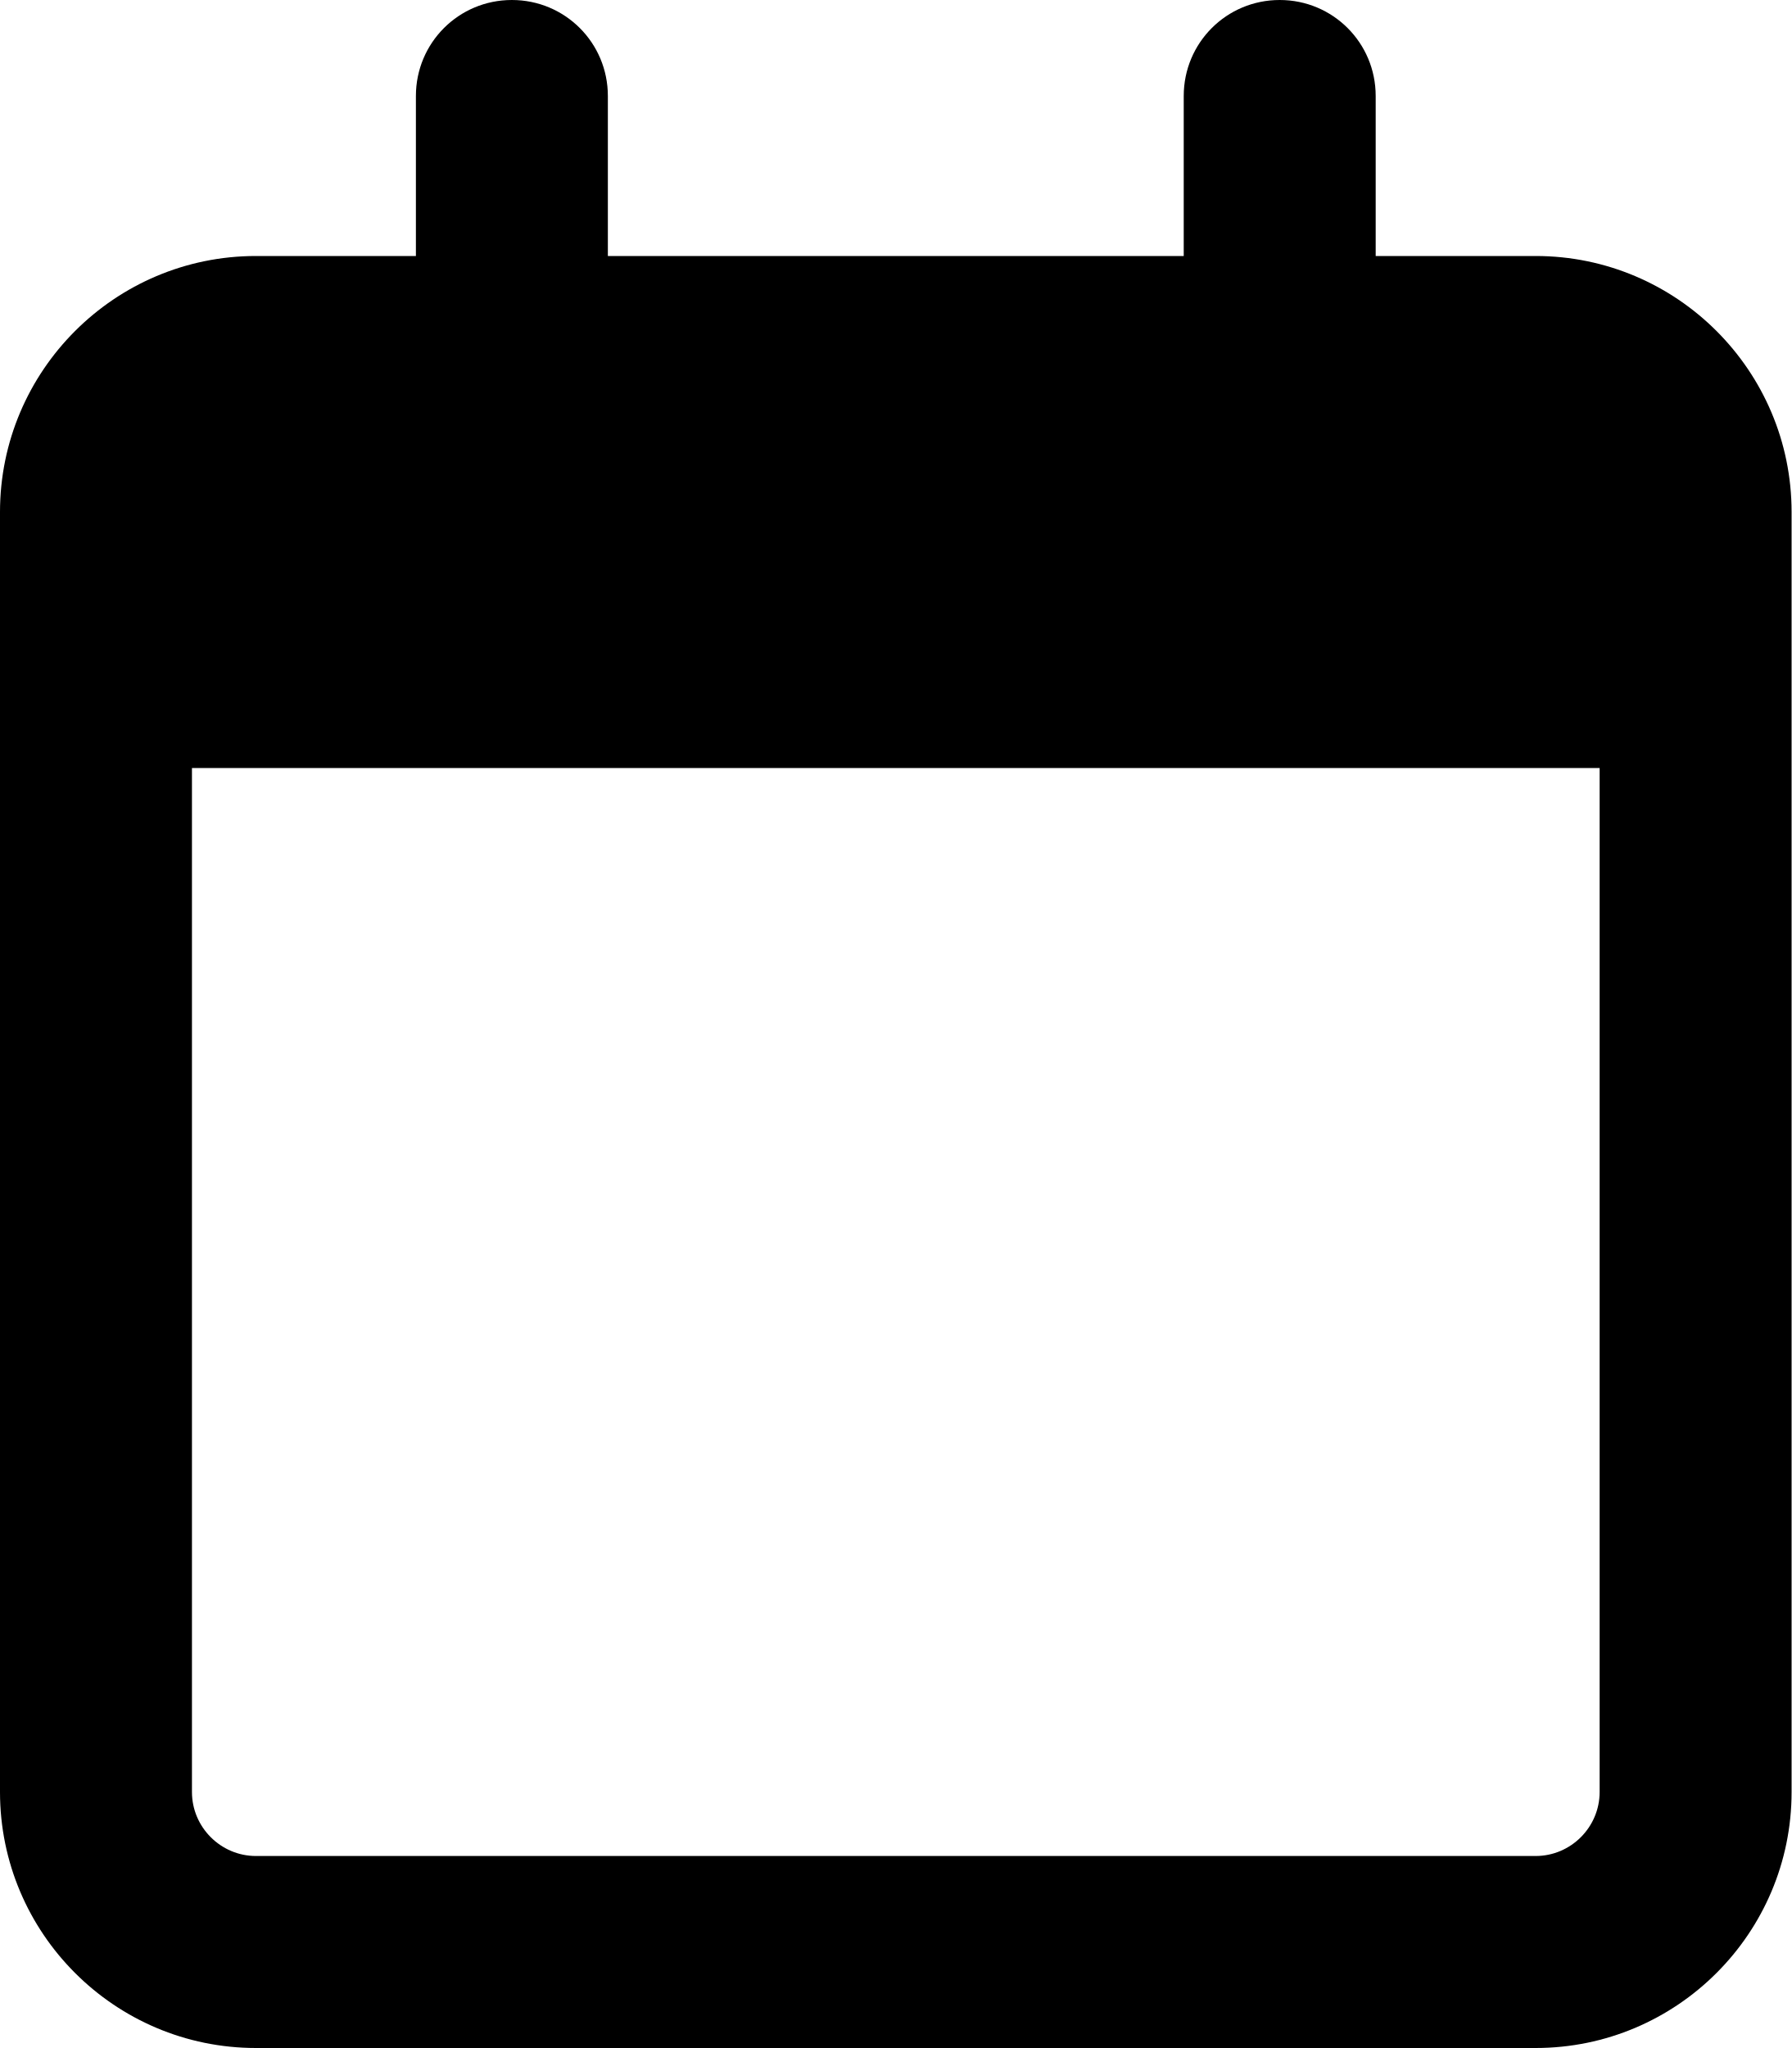
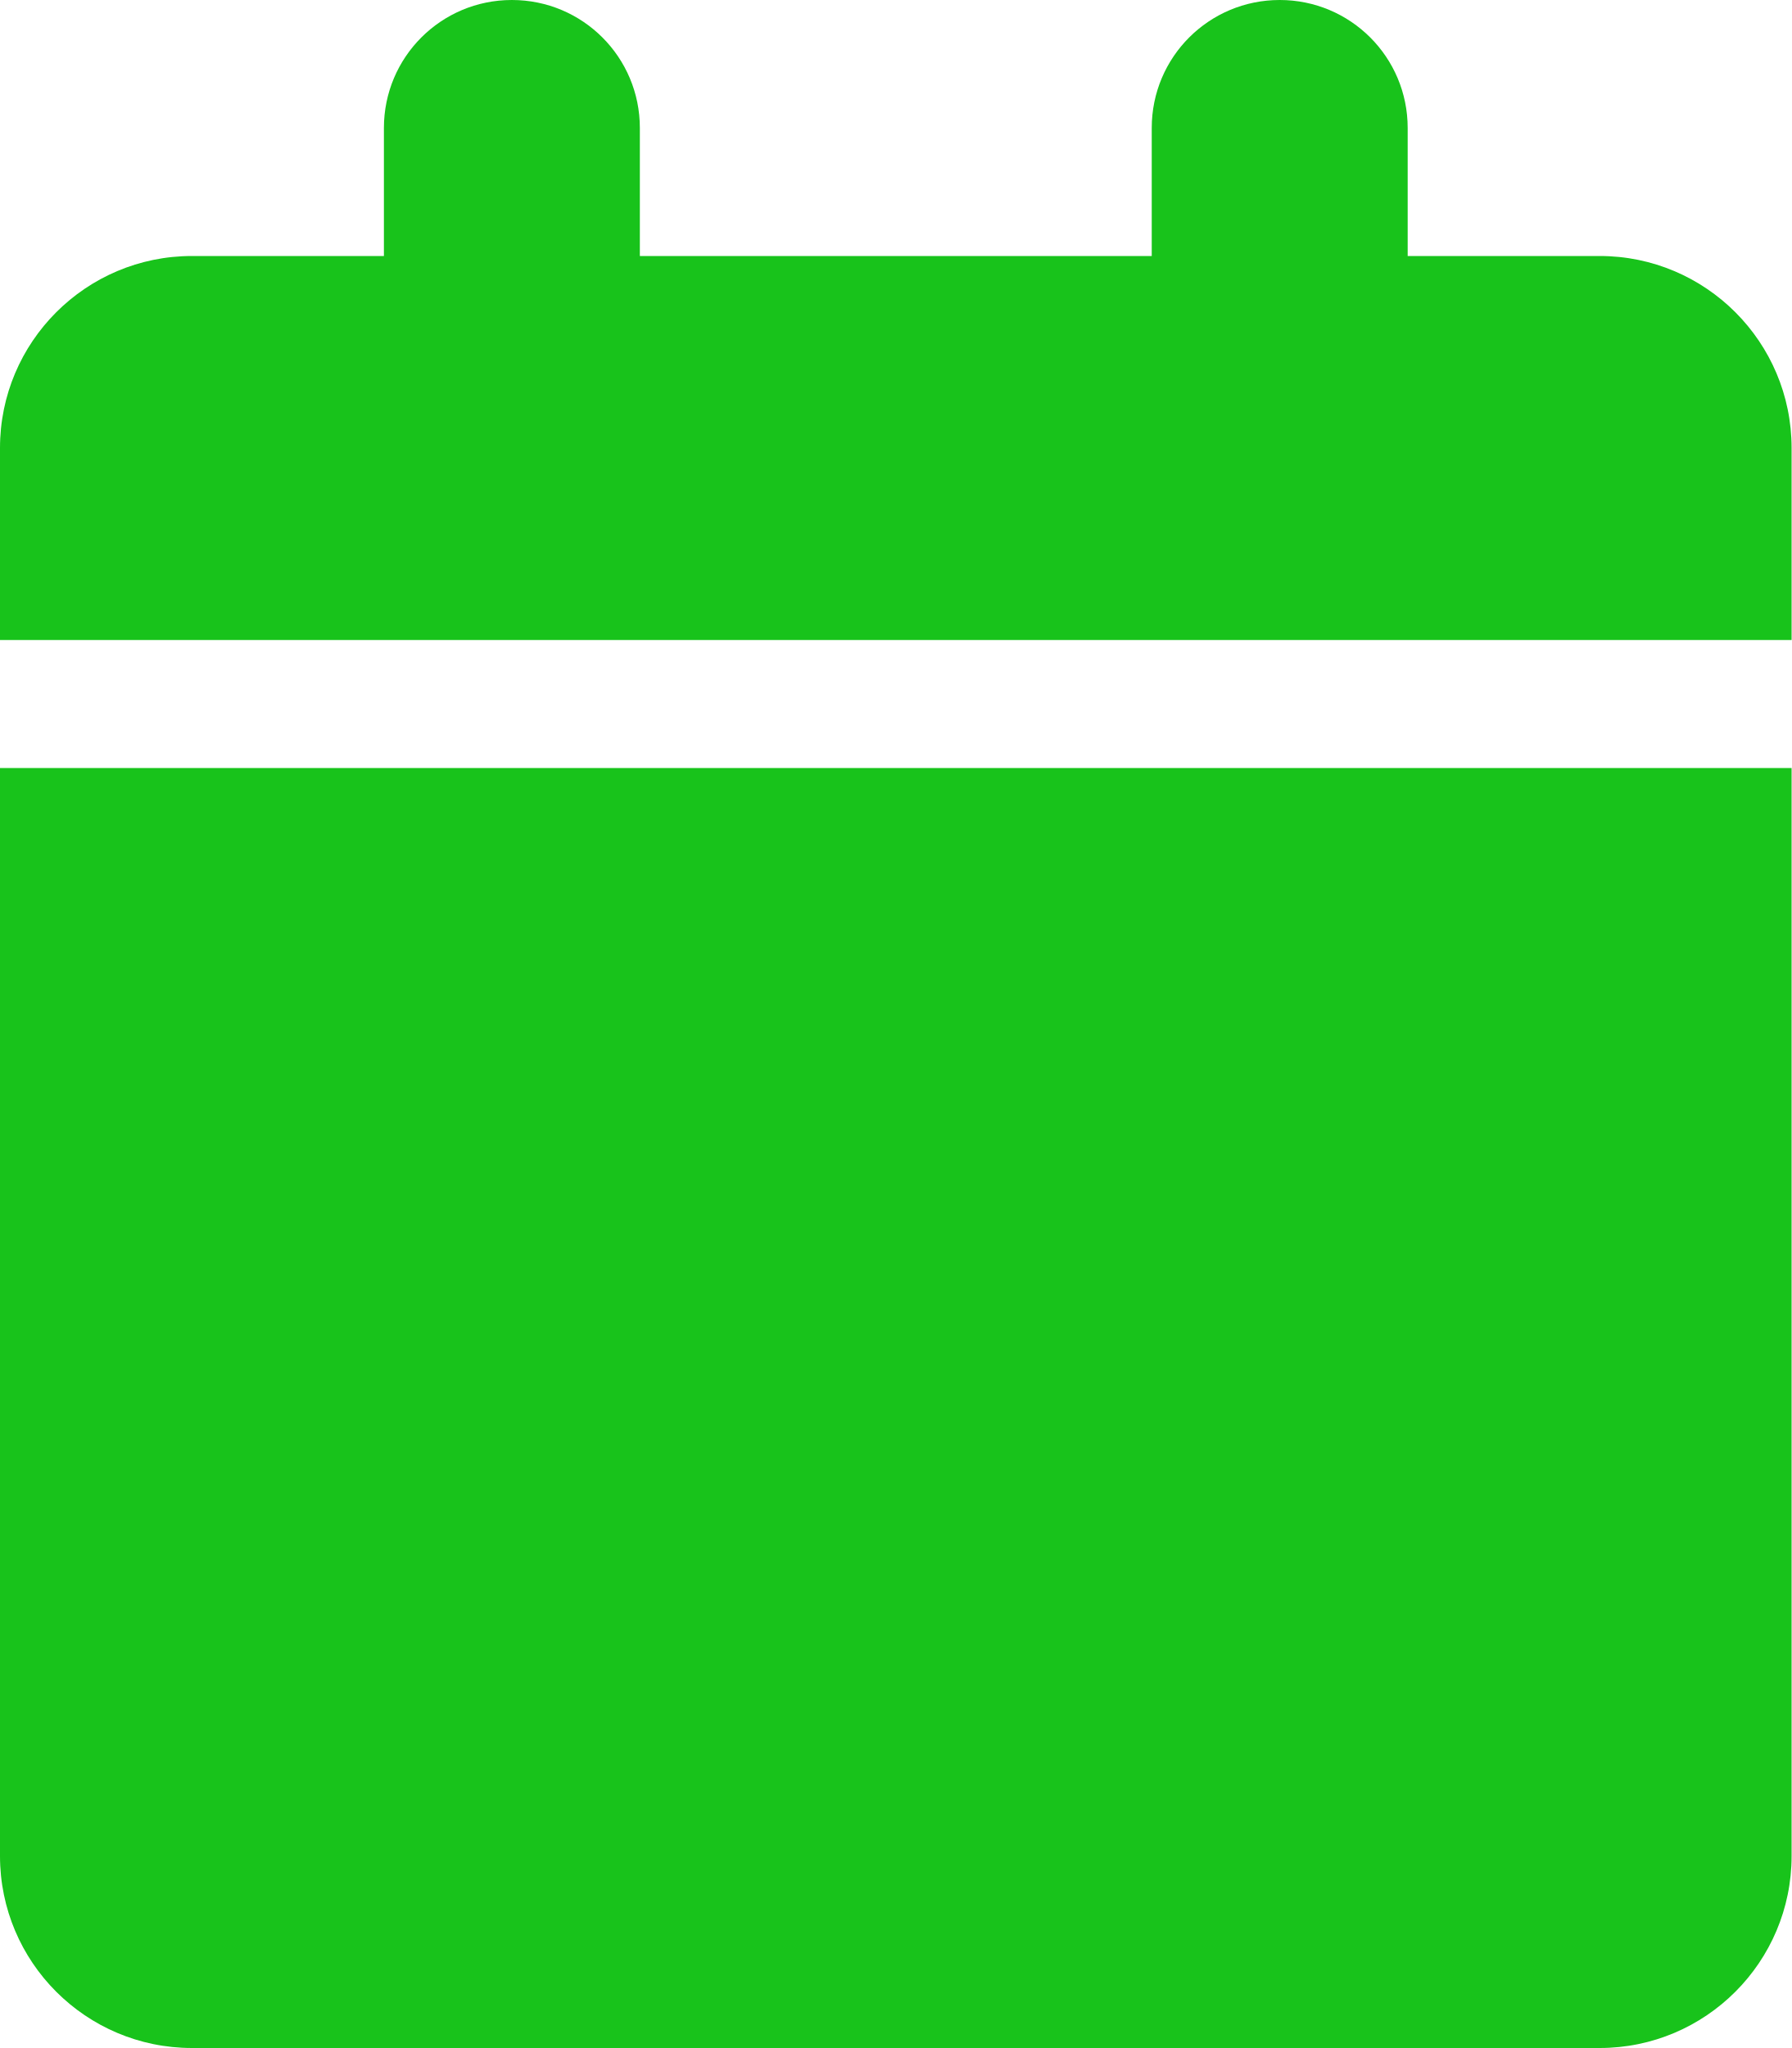
<svg xmlns="http://www.w3.org/2000/svg" viewBox="0 0 448 512">
-   <path d="M152 24c0-13.3-10.7-24-24-24s-24 10.7-24 24V64H64C28.7 64 0 92.7 0 128v16 48V448c0 35.3 28.7 64 64 64H384c35.3 0 64-28.7 64-64V192 144 128c0-35.3-28.7-64-64-64H344V24c0-13.3-10.7-24-24-24s-24 10.7-24 24V64H152V24zM48 192H400V448c0 8.8-7.2 16-16 16H64c-8.8 0-16-7.2-16-16V192z" />
+   <path fill="#18c31b" d="M96 32V64H48C21.5 64 0 85.5 0 112v48H448V112c0-26.5-21.5-48-48-48H352V32c0-17.7-14.3-32-32-32s-32 14.3-32 32V64H160V32c0-17.7-14.3-32-32-32S96 14.3 96 32zM448 192H0V464c0 26.5 21.5 48 48 48H400c26.5 0 48-21.5 48-48V192z" />
</svg>
